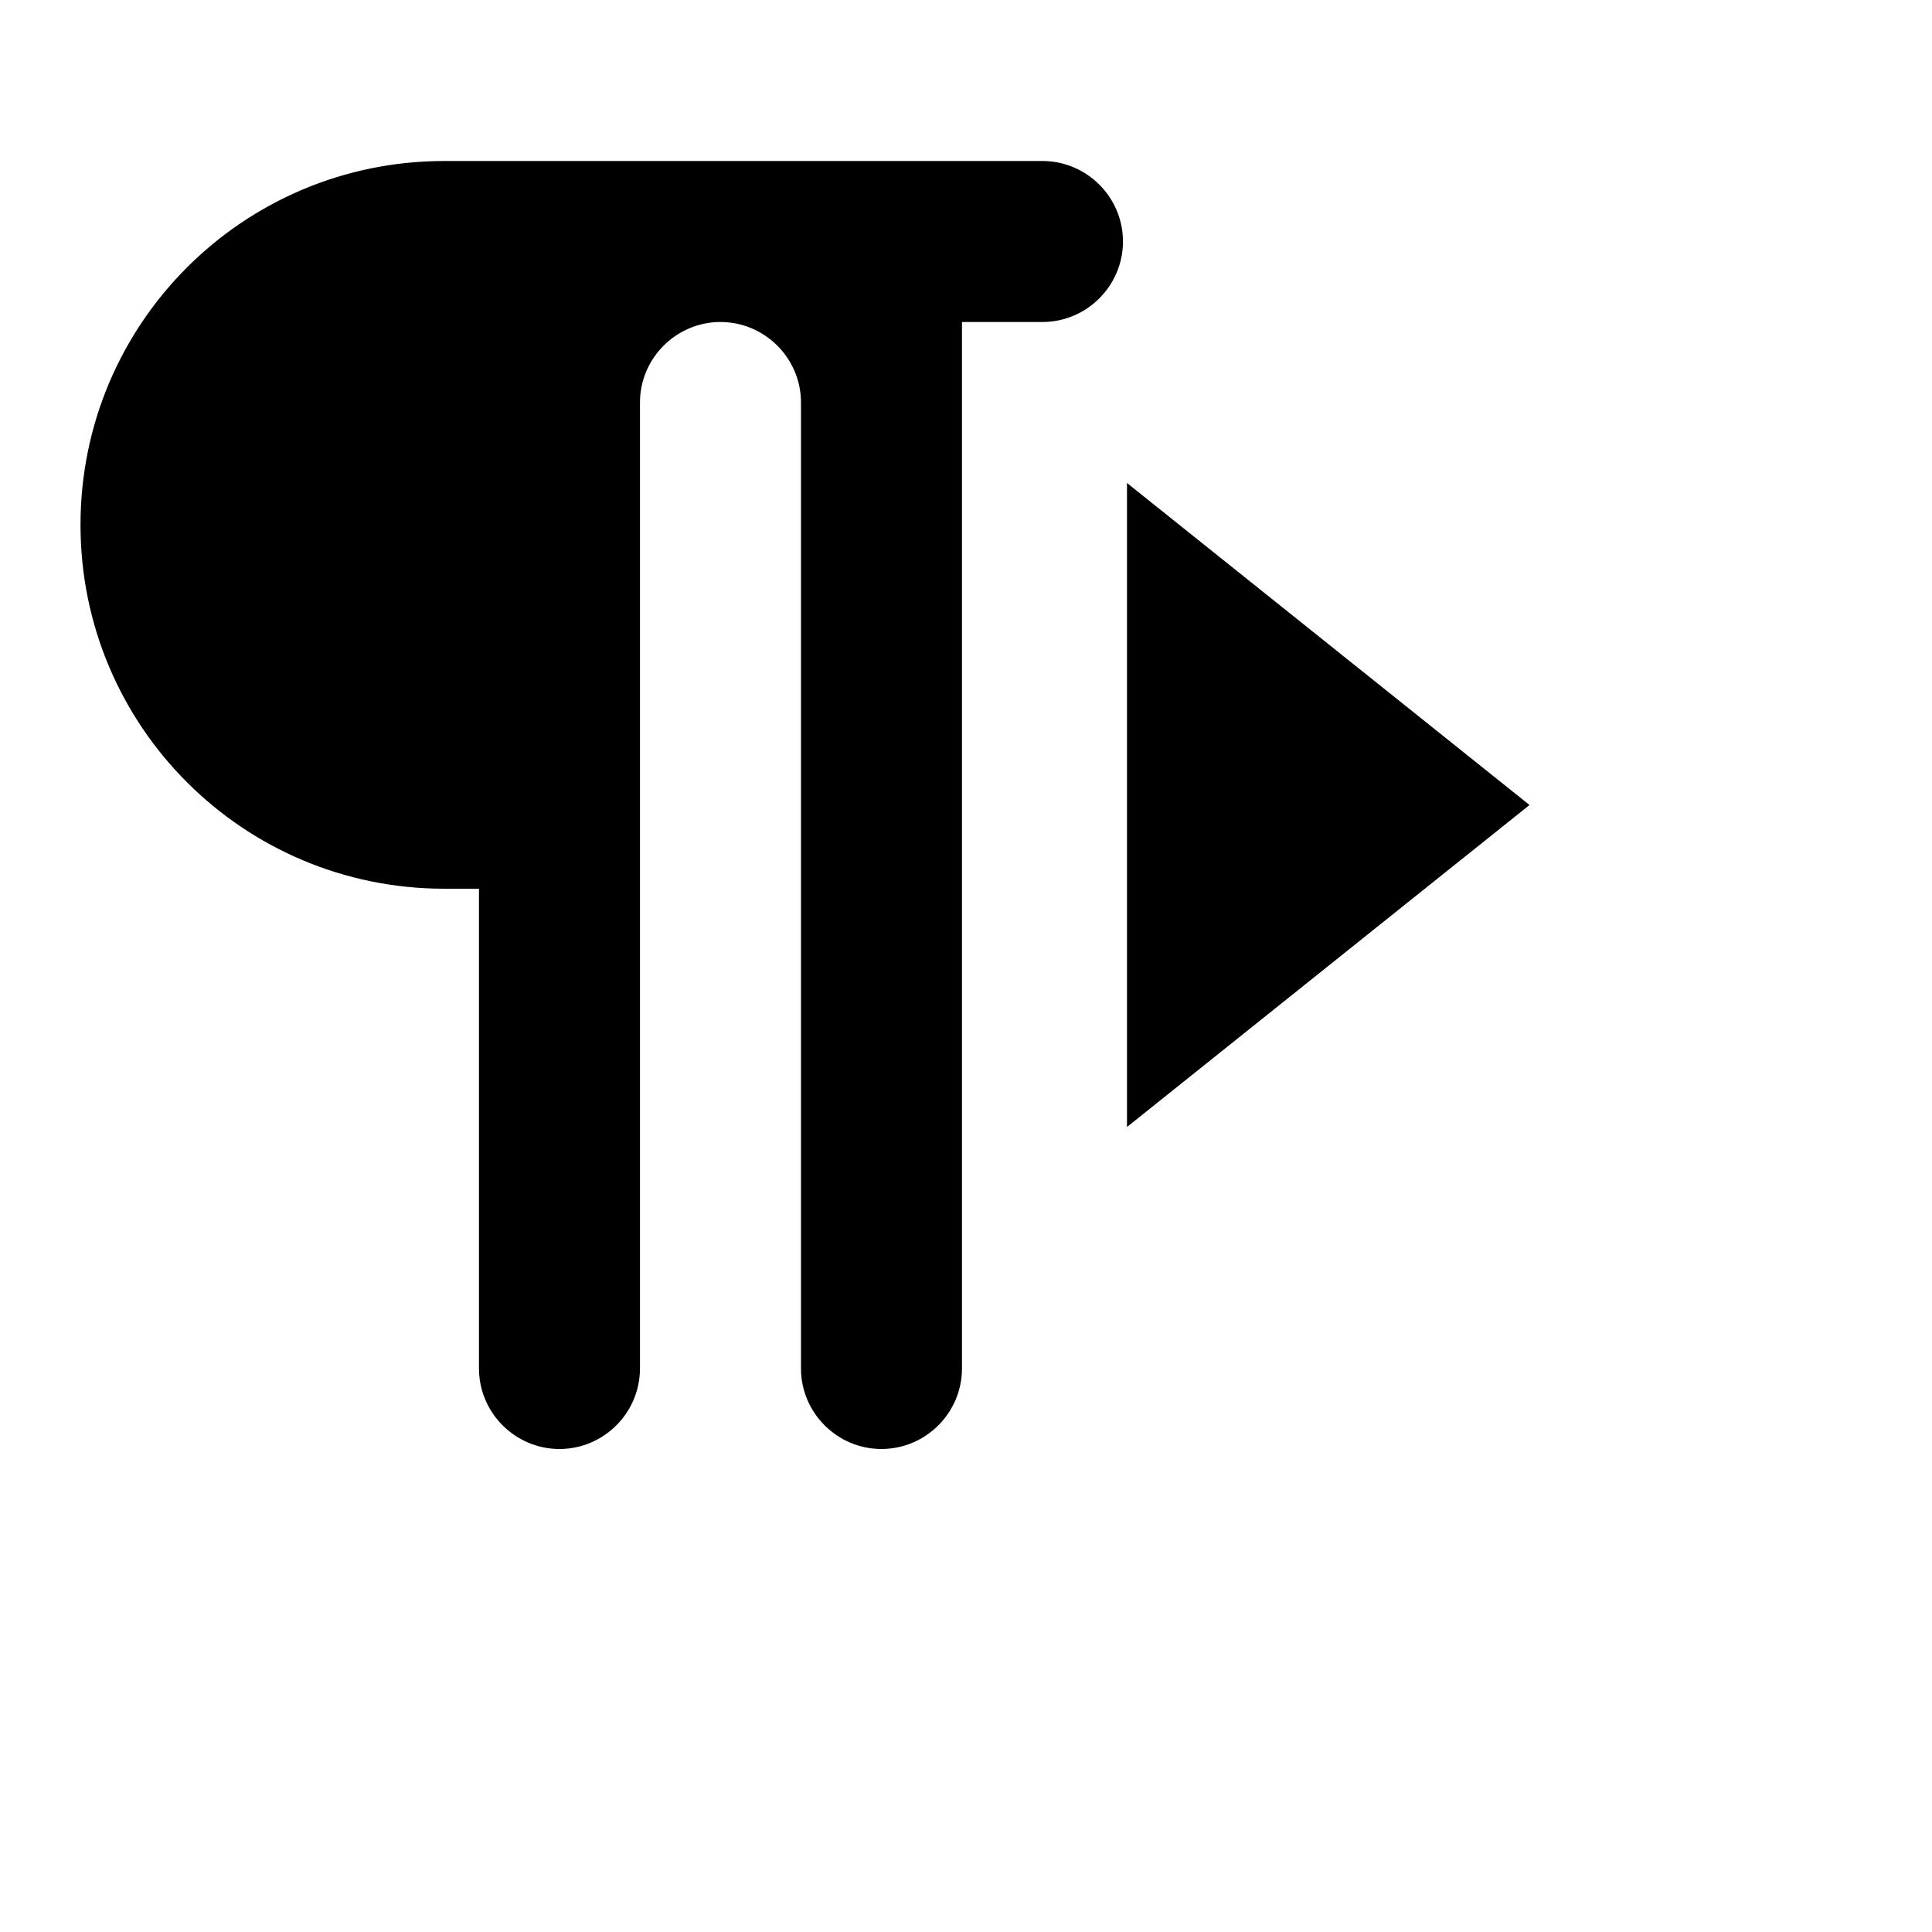
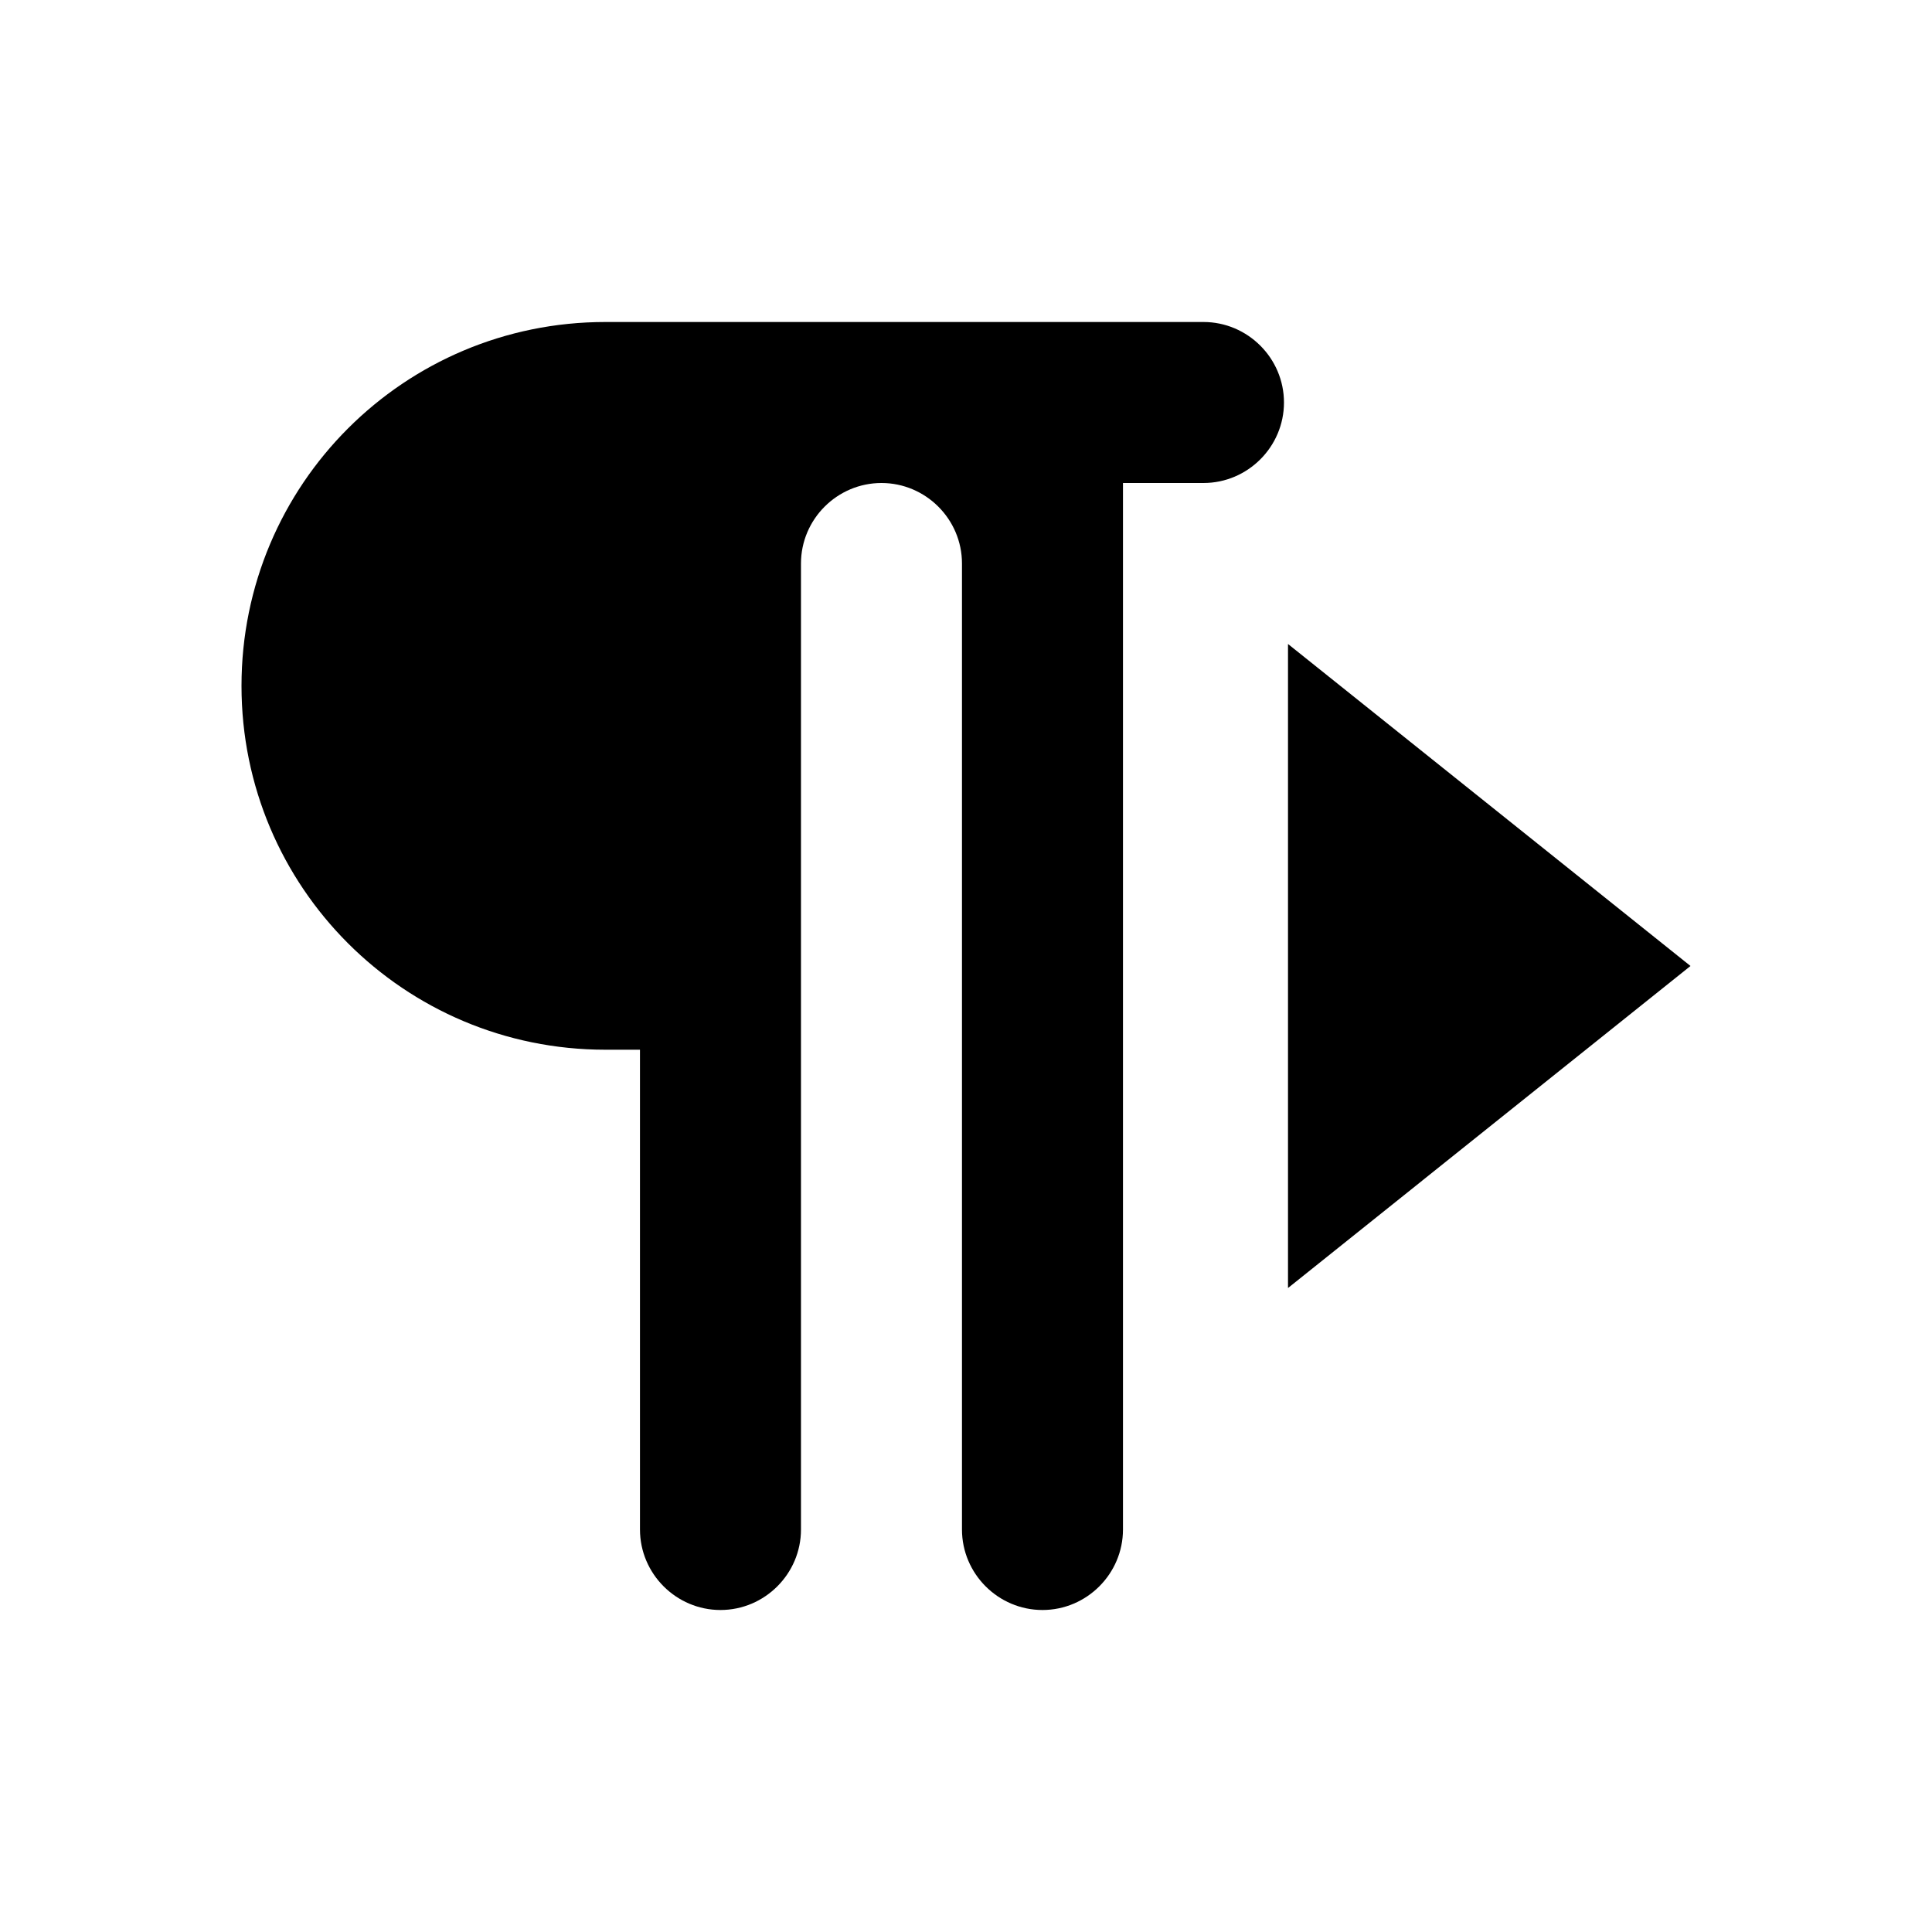
- <svg xmlns="http://www.w3.org/2000/svg" viewBox="0 0 24 24">
+ <svg xmlns="http://www.w3.org/2000/svg" viewBox="-2 -2 24 24">
  <path d="M5.52 2h7.43c.55 0 1 .45 1 1s-.45 1-1 1h-1v13c0 .55-.45 1-1 1s-1-.45-1-1V5c0-.55-.45-1-1-1s-1 .45-1 1v12c0 .55-.45 1-1 1s-1-.45-1-1v-5.96h-.43C3.02 11.04 1 9.02 1 6.52S3.02 2 5.52 2zM14 14l5-4-5-4v8z" />
</svg>
